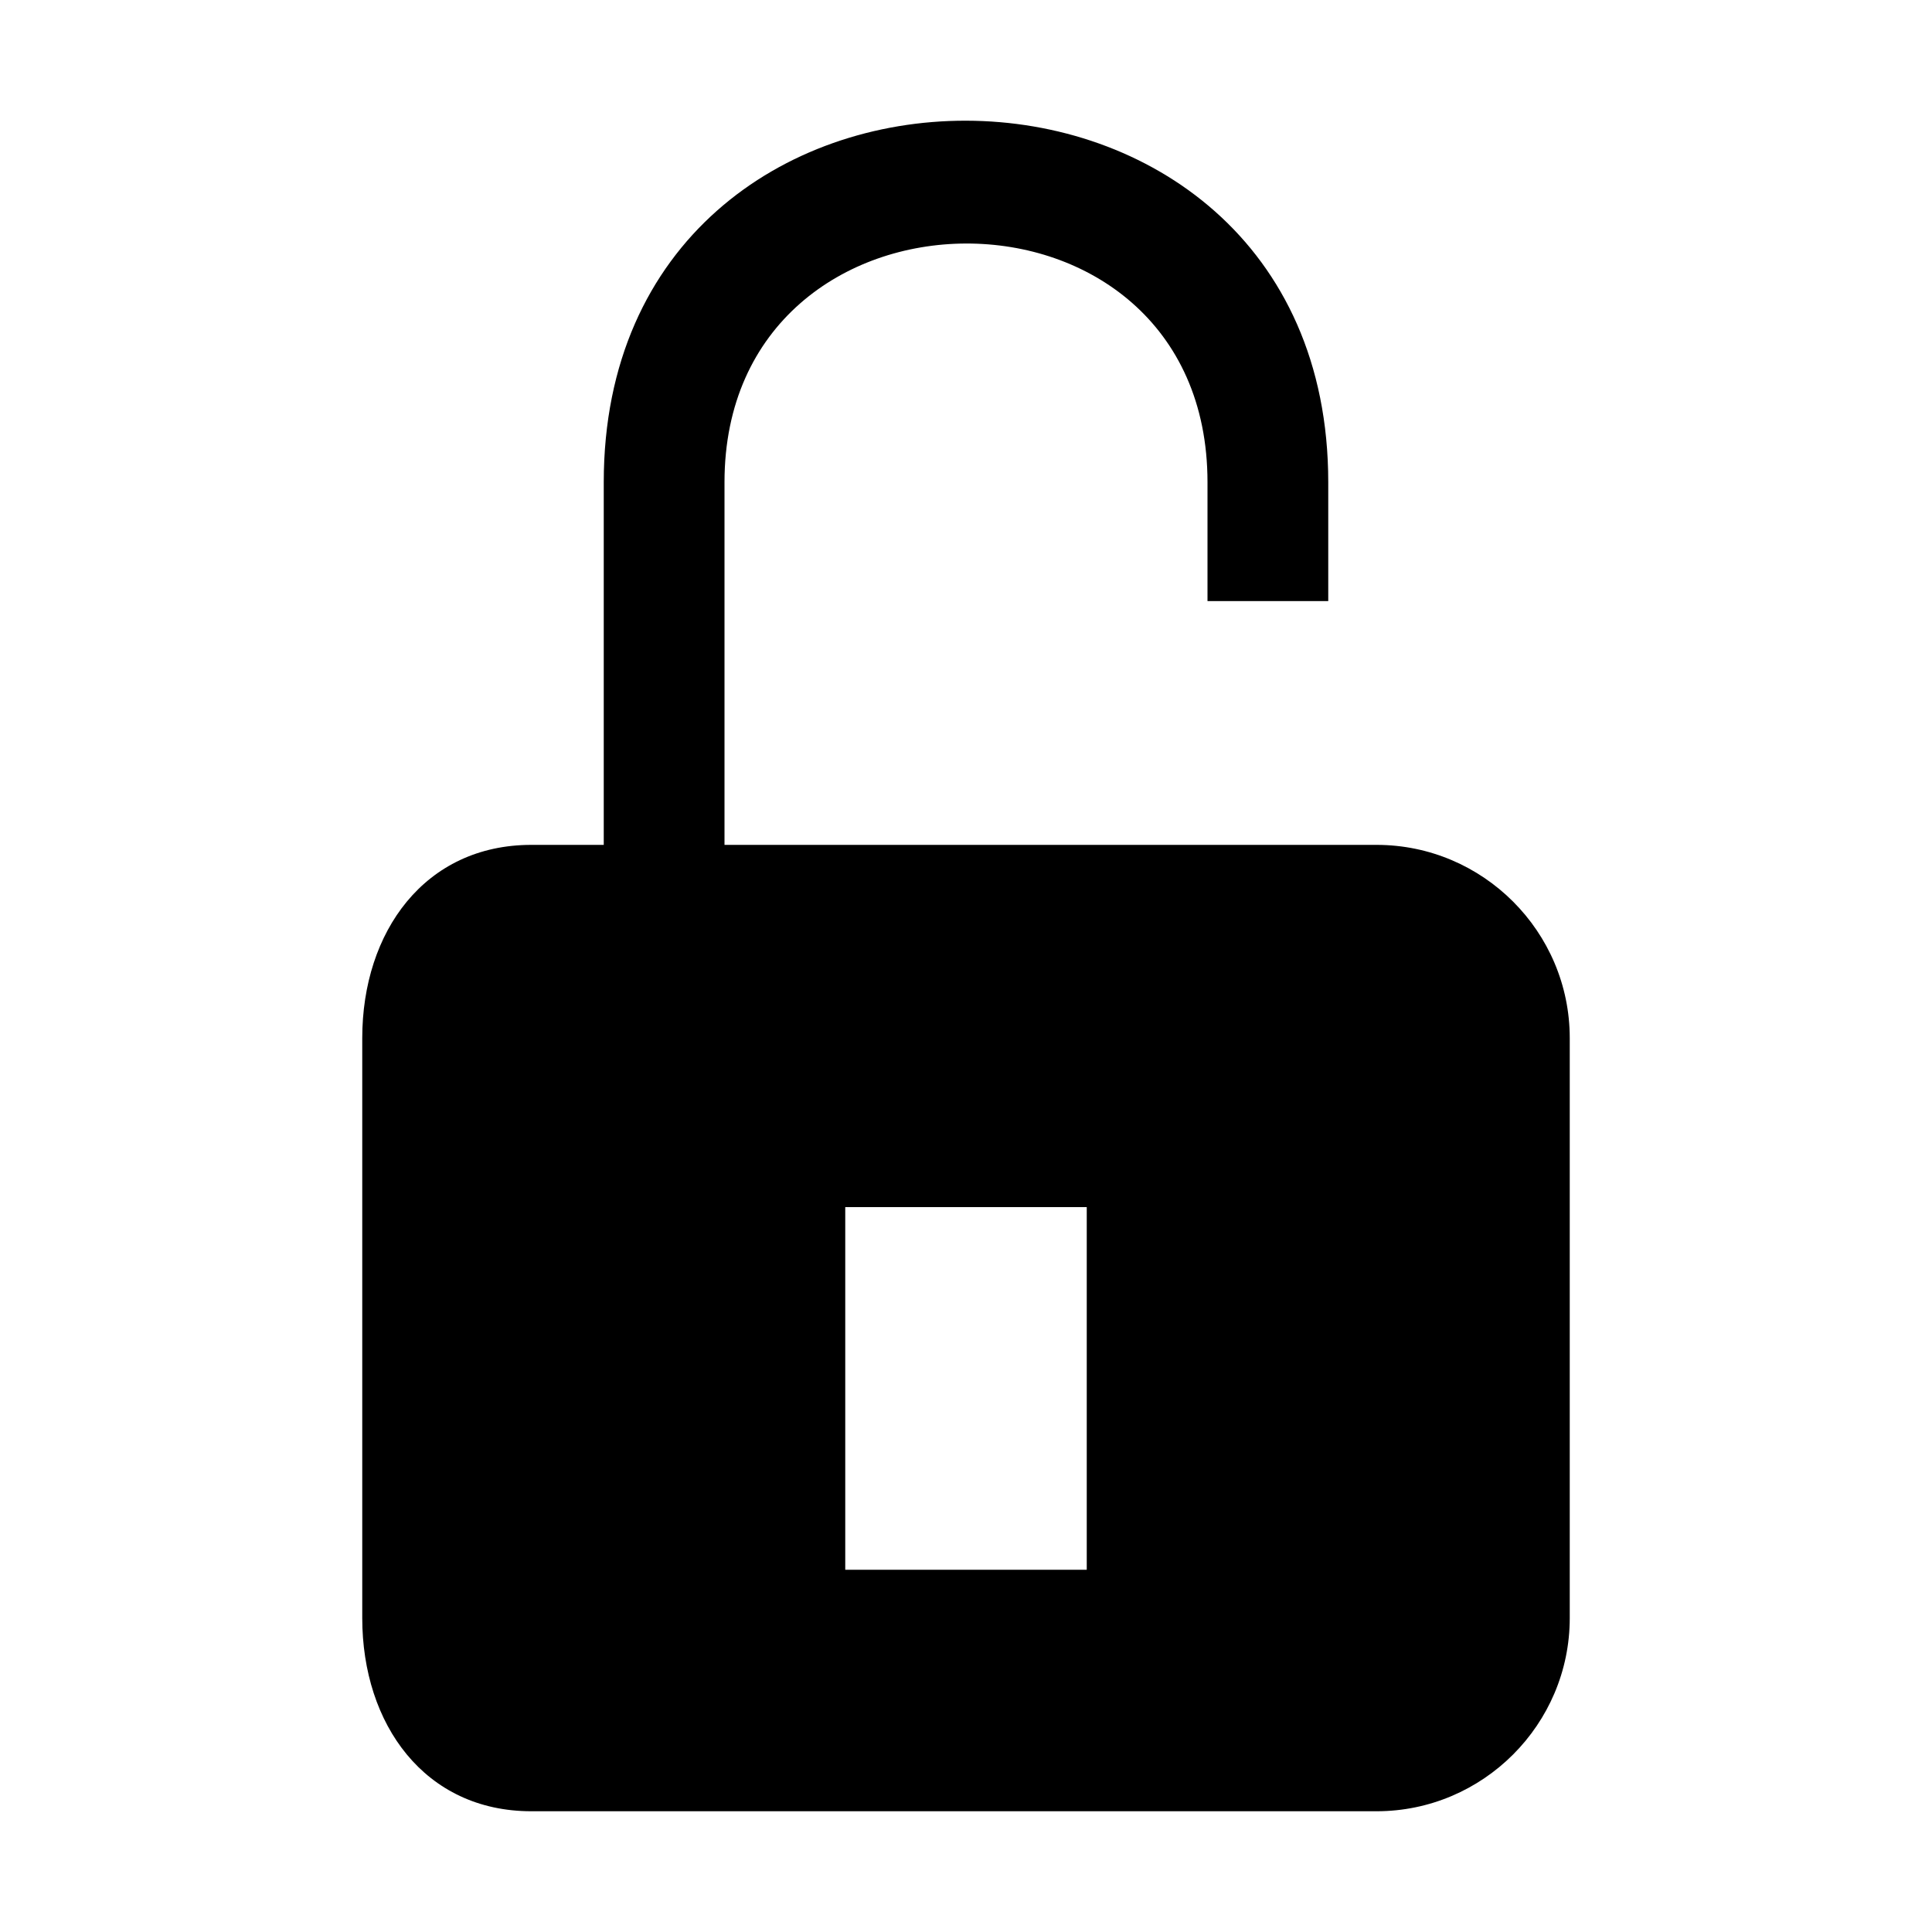
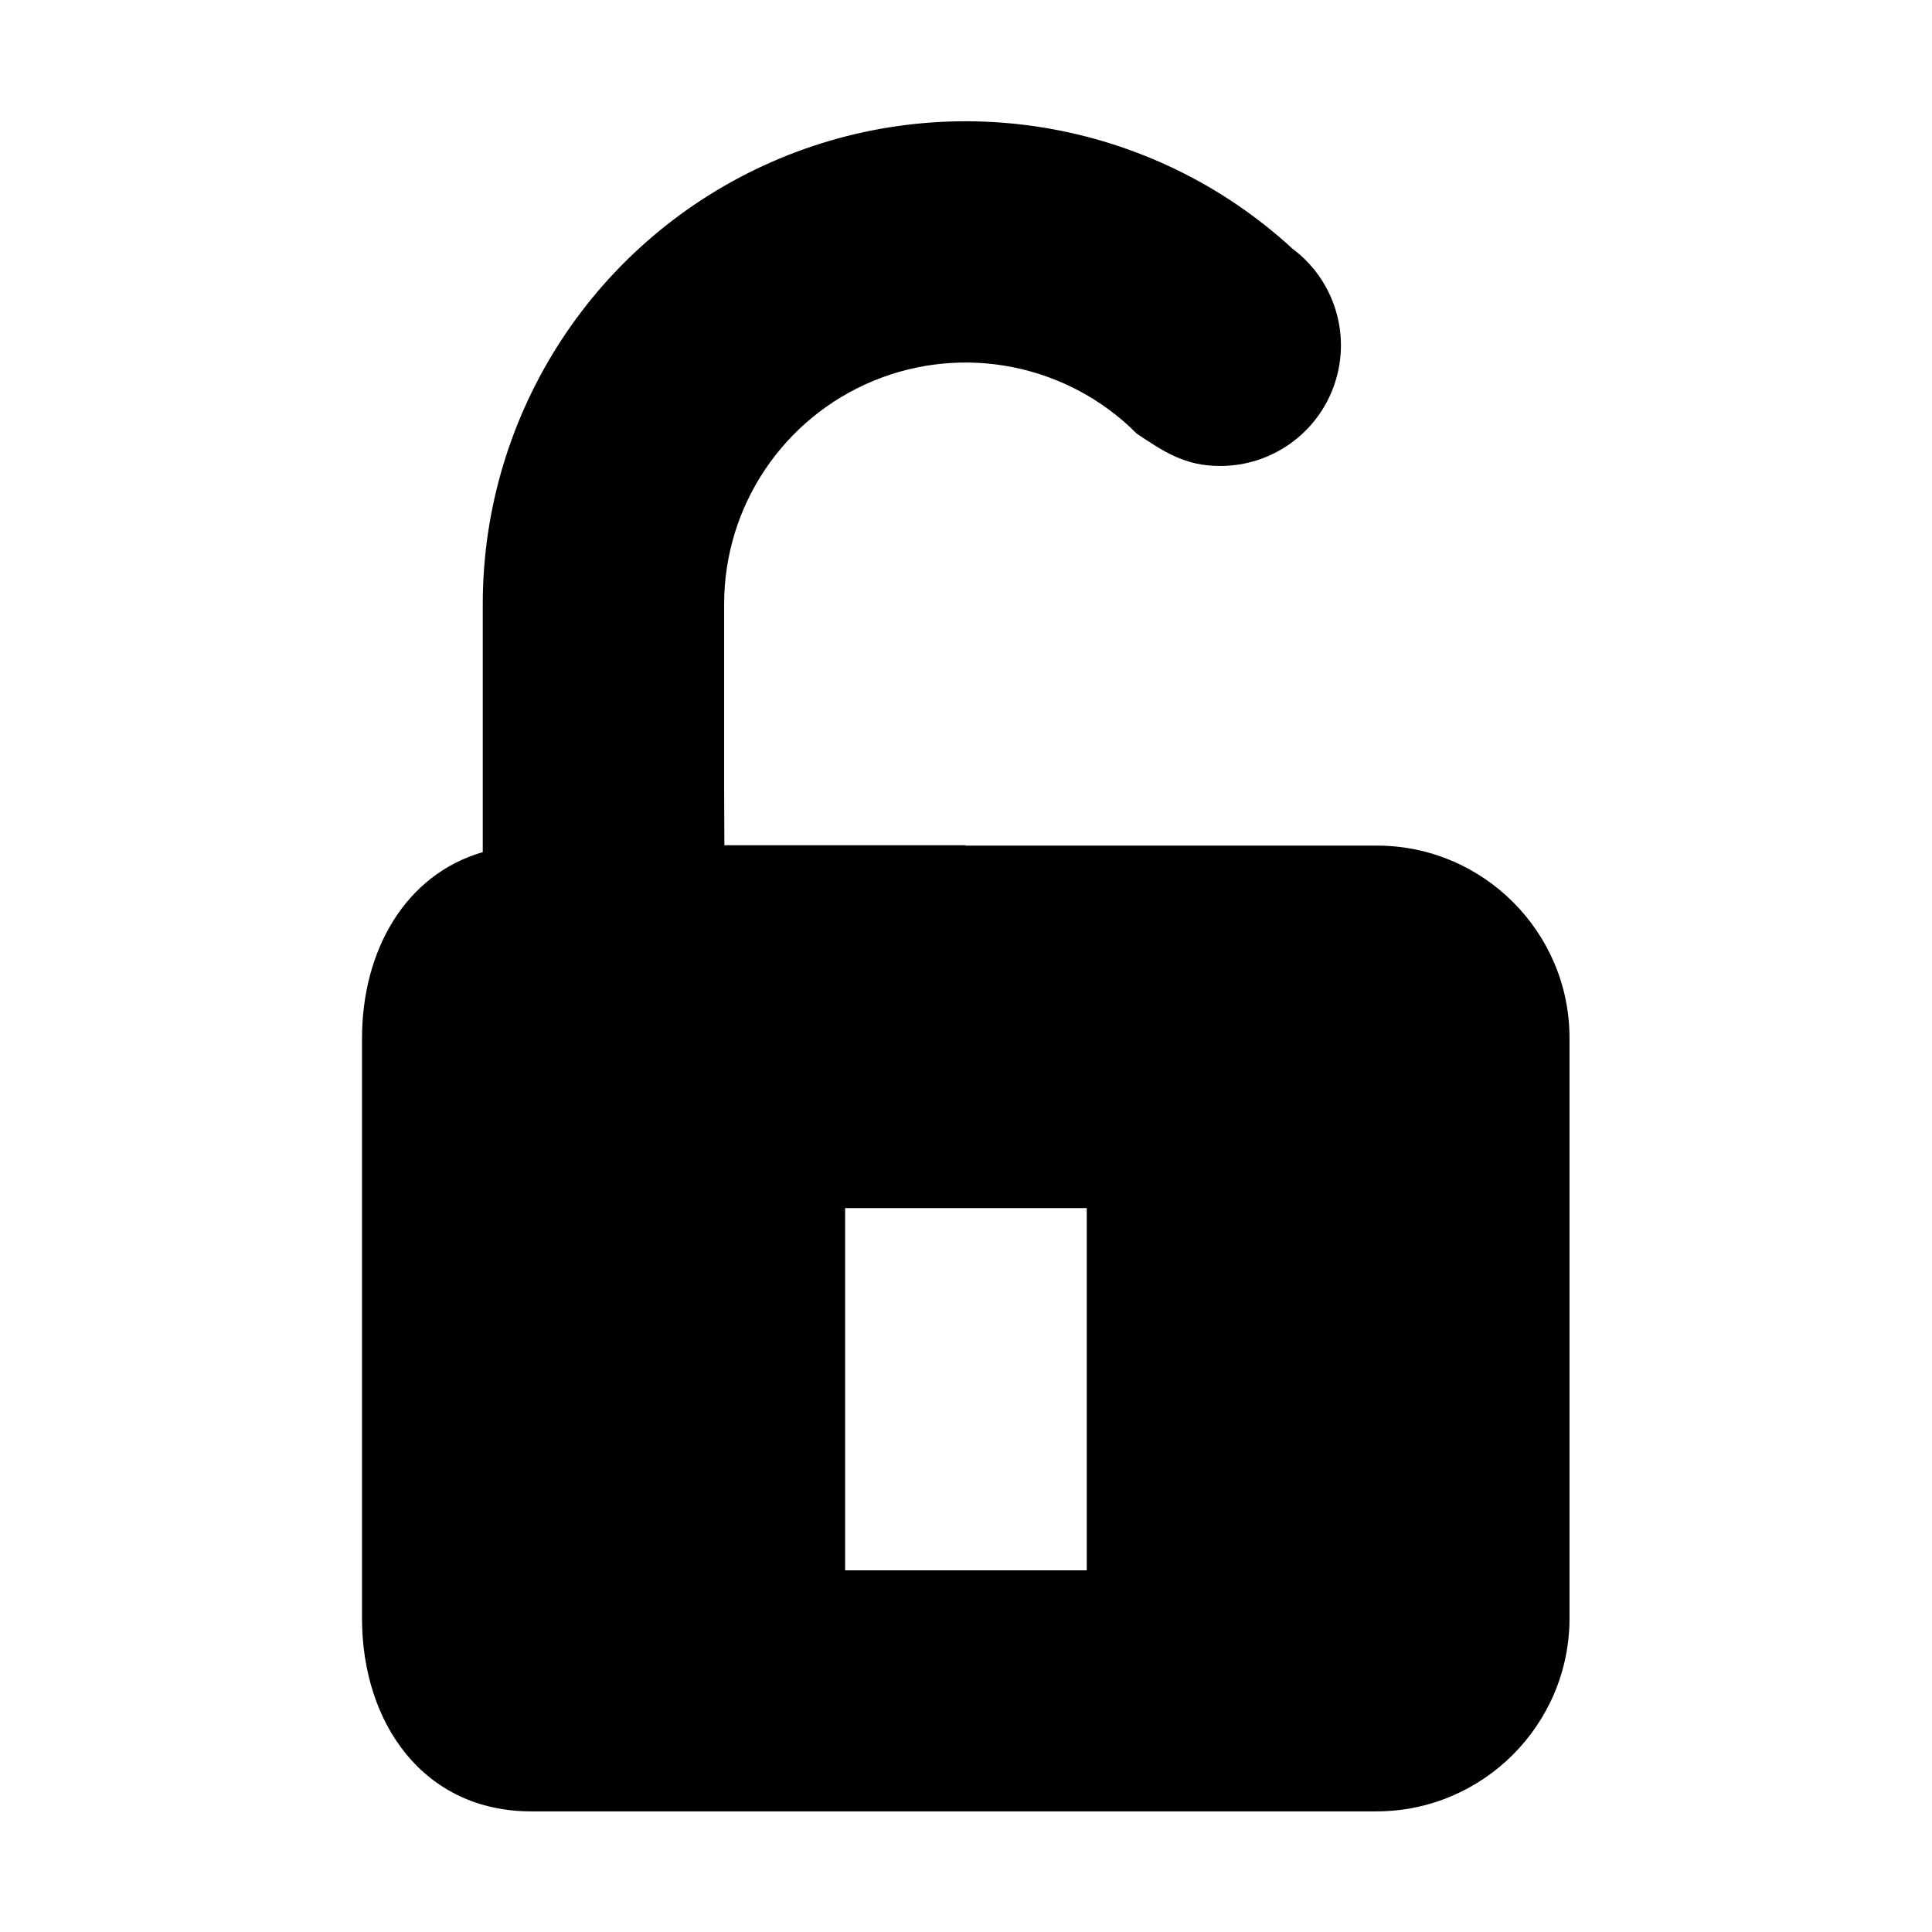
- <svg xmlns="http://www.w3.org/2000/svg" viewBox="0 0 512 512">
-   <path class="lexicon-icon-outline" d="M364.8,223.9H192v-96.1c0-84,128-84.7,128,0v31.5h32v-31.5c0-127.4-192-128.1-192,0v96.1h-19.2c-28.2,0-44.8,23-44.8,51.2v153.7c0,28.2,16.6,51.2,44.8,51.2h224c28.2,0,51.2-23,51.2-51.2V275.1C416,246.9,393,223.9,364.8,223.9z M288,416h-64v-96.1h64V416z" />
+ <svg xmlns="http://www.w3.org/2000/svg" viewBox="0 0 16 16">
+   <path class="lexicon-icon-outline" fill-rule="evenodd" clip-rule="evenodd" d="M9.41 3.587A2 2 0 0 0 5.997 5v1.53l.002.47h1.996v.003h3.408c.88 0 1.598.718 1.595 1.598v4.8c0 .883-.718 1.6-1.6 1.6h-7c-.882 0-1.4-.72-1.4-1.6v-4.8c0-.737.364-1.36 1-1.544V5.001a3.999 3.999 0 0 1 6.705-2.942.999.999 0 0 1-.6 1.8c-.29 0-.466-.118-.695-.272ZM7 13.005h2v-3H6.999v3Z" />
</svg>
